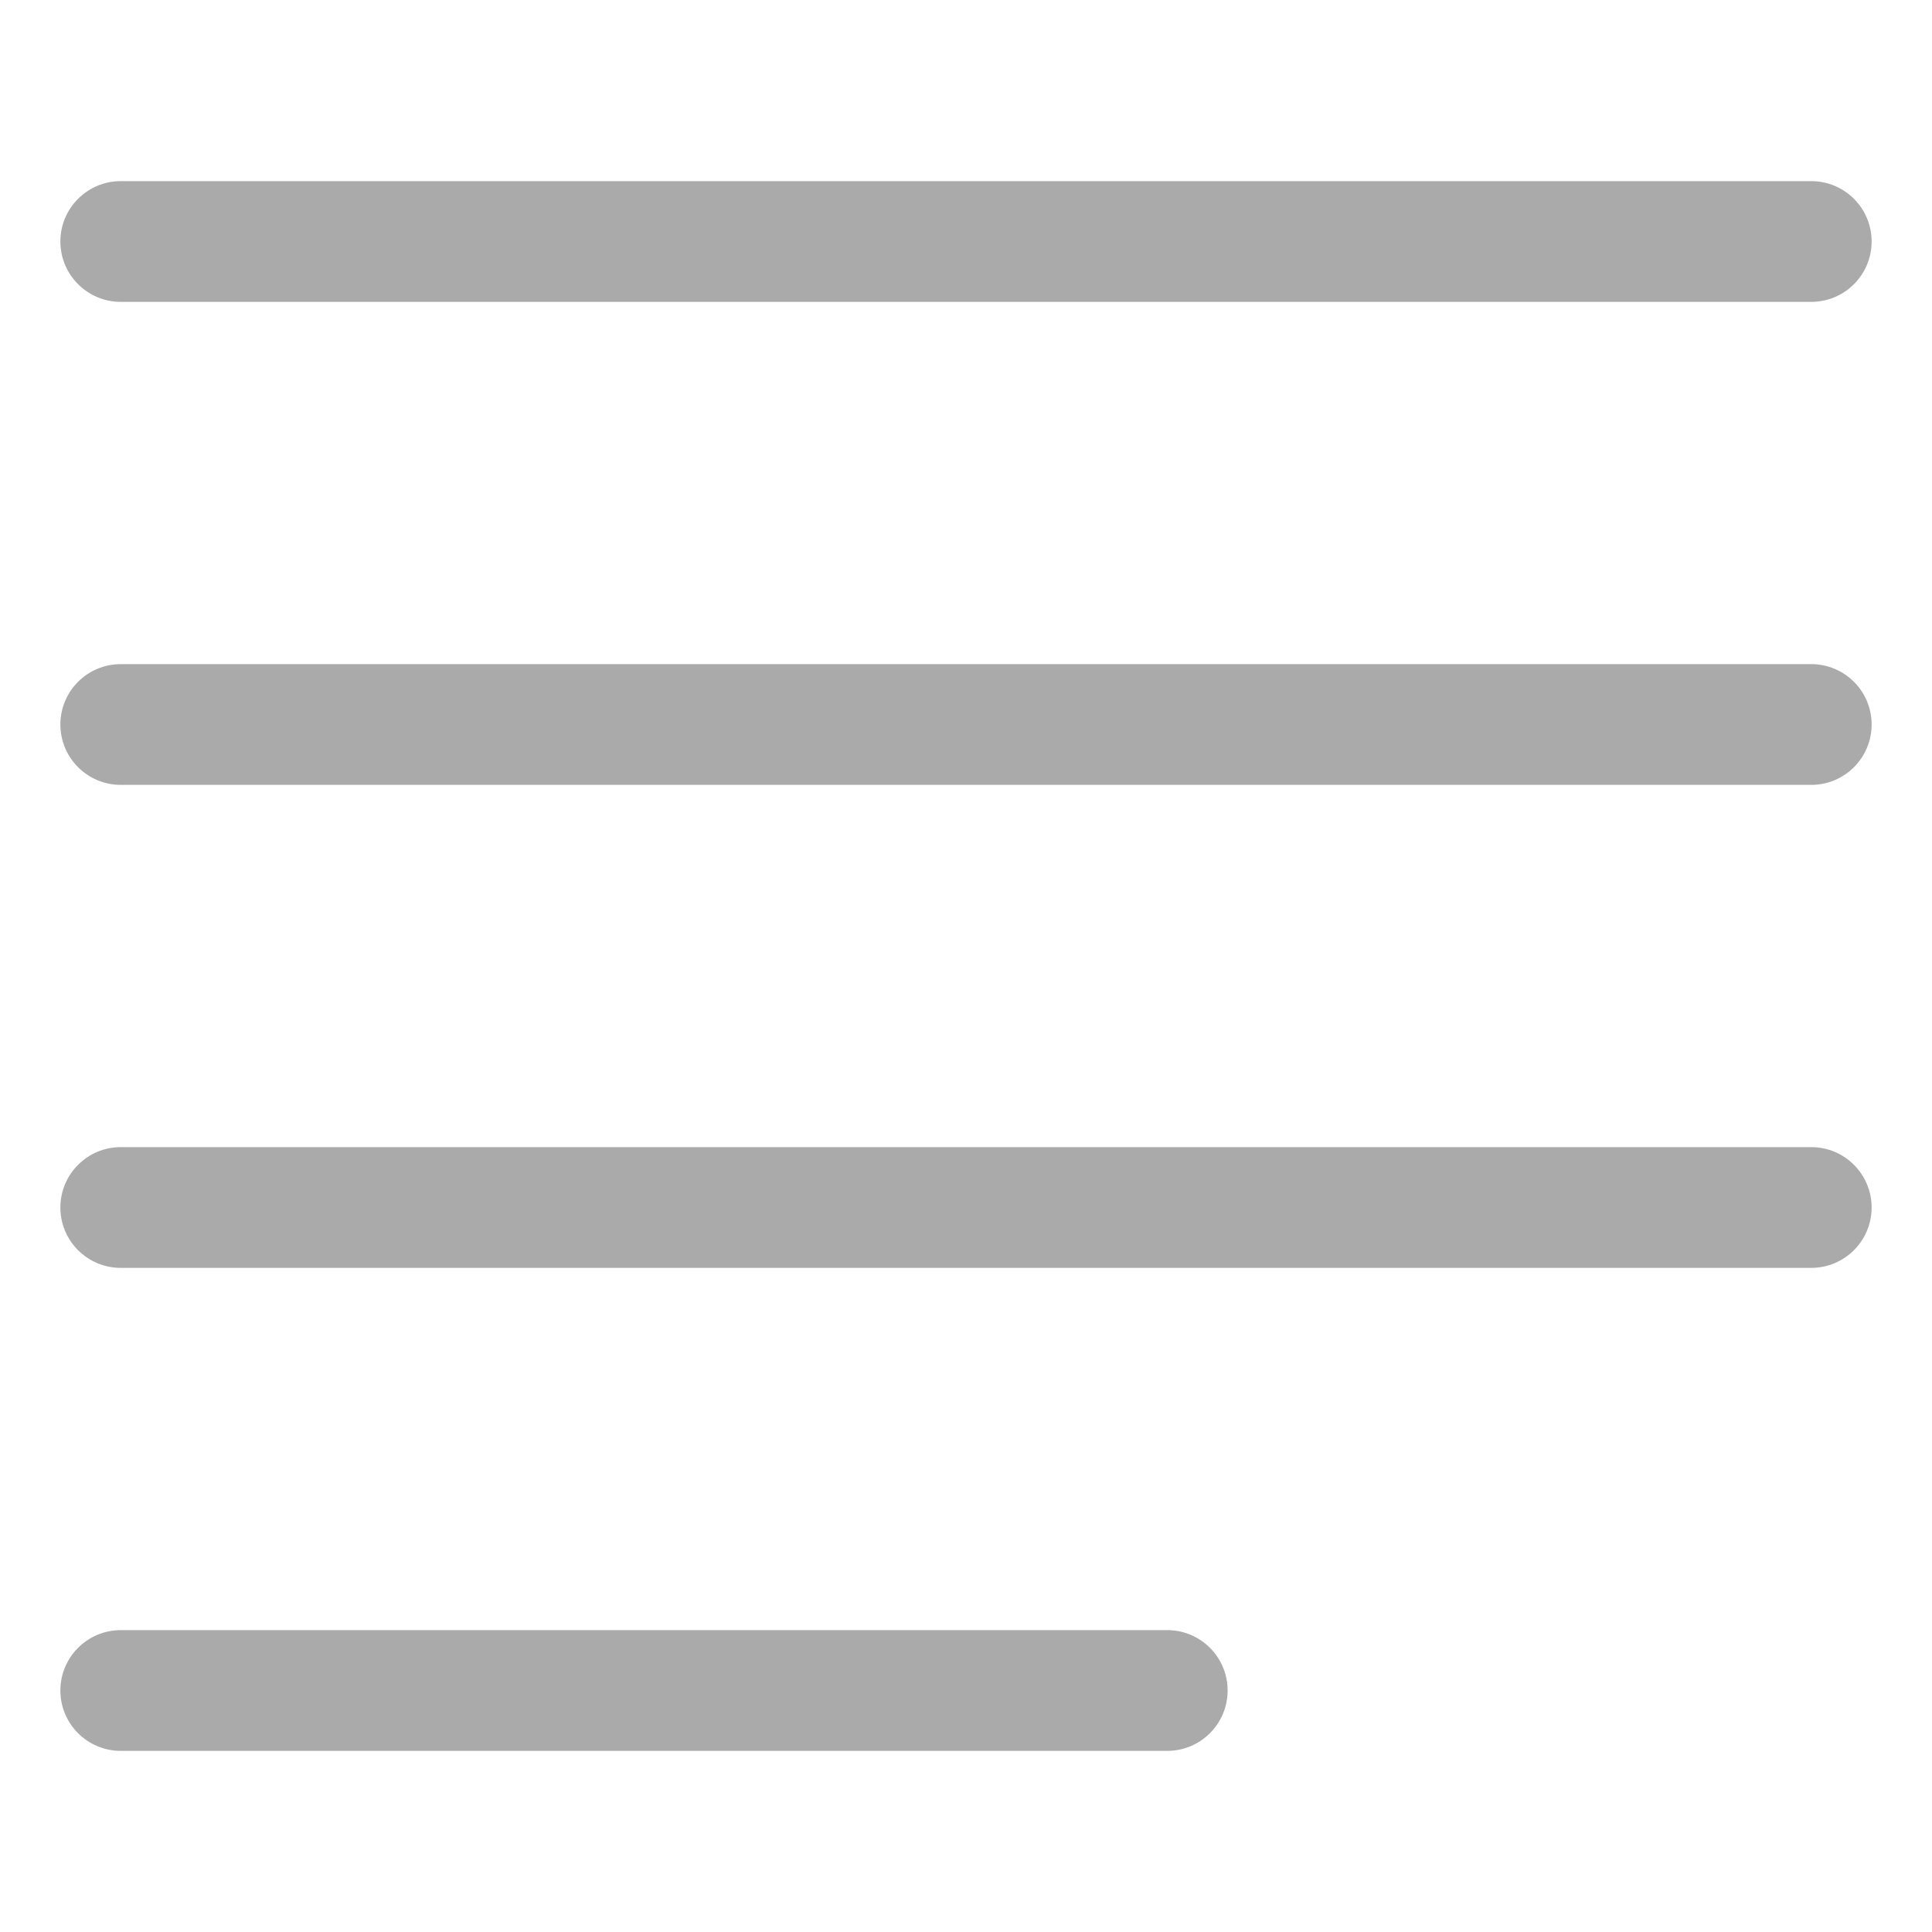
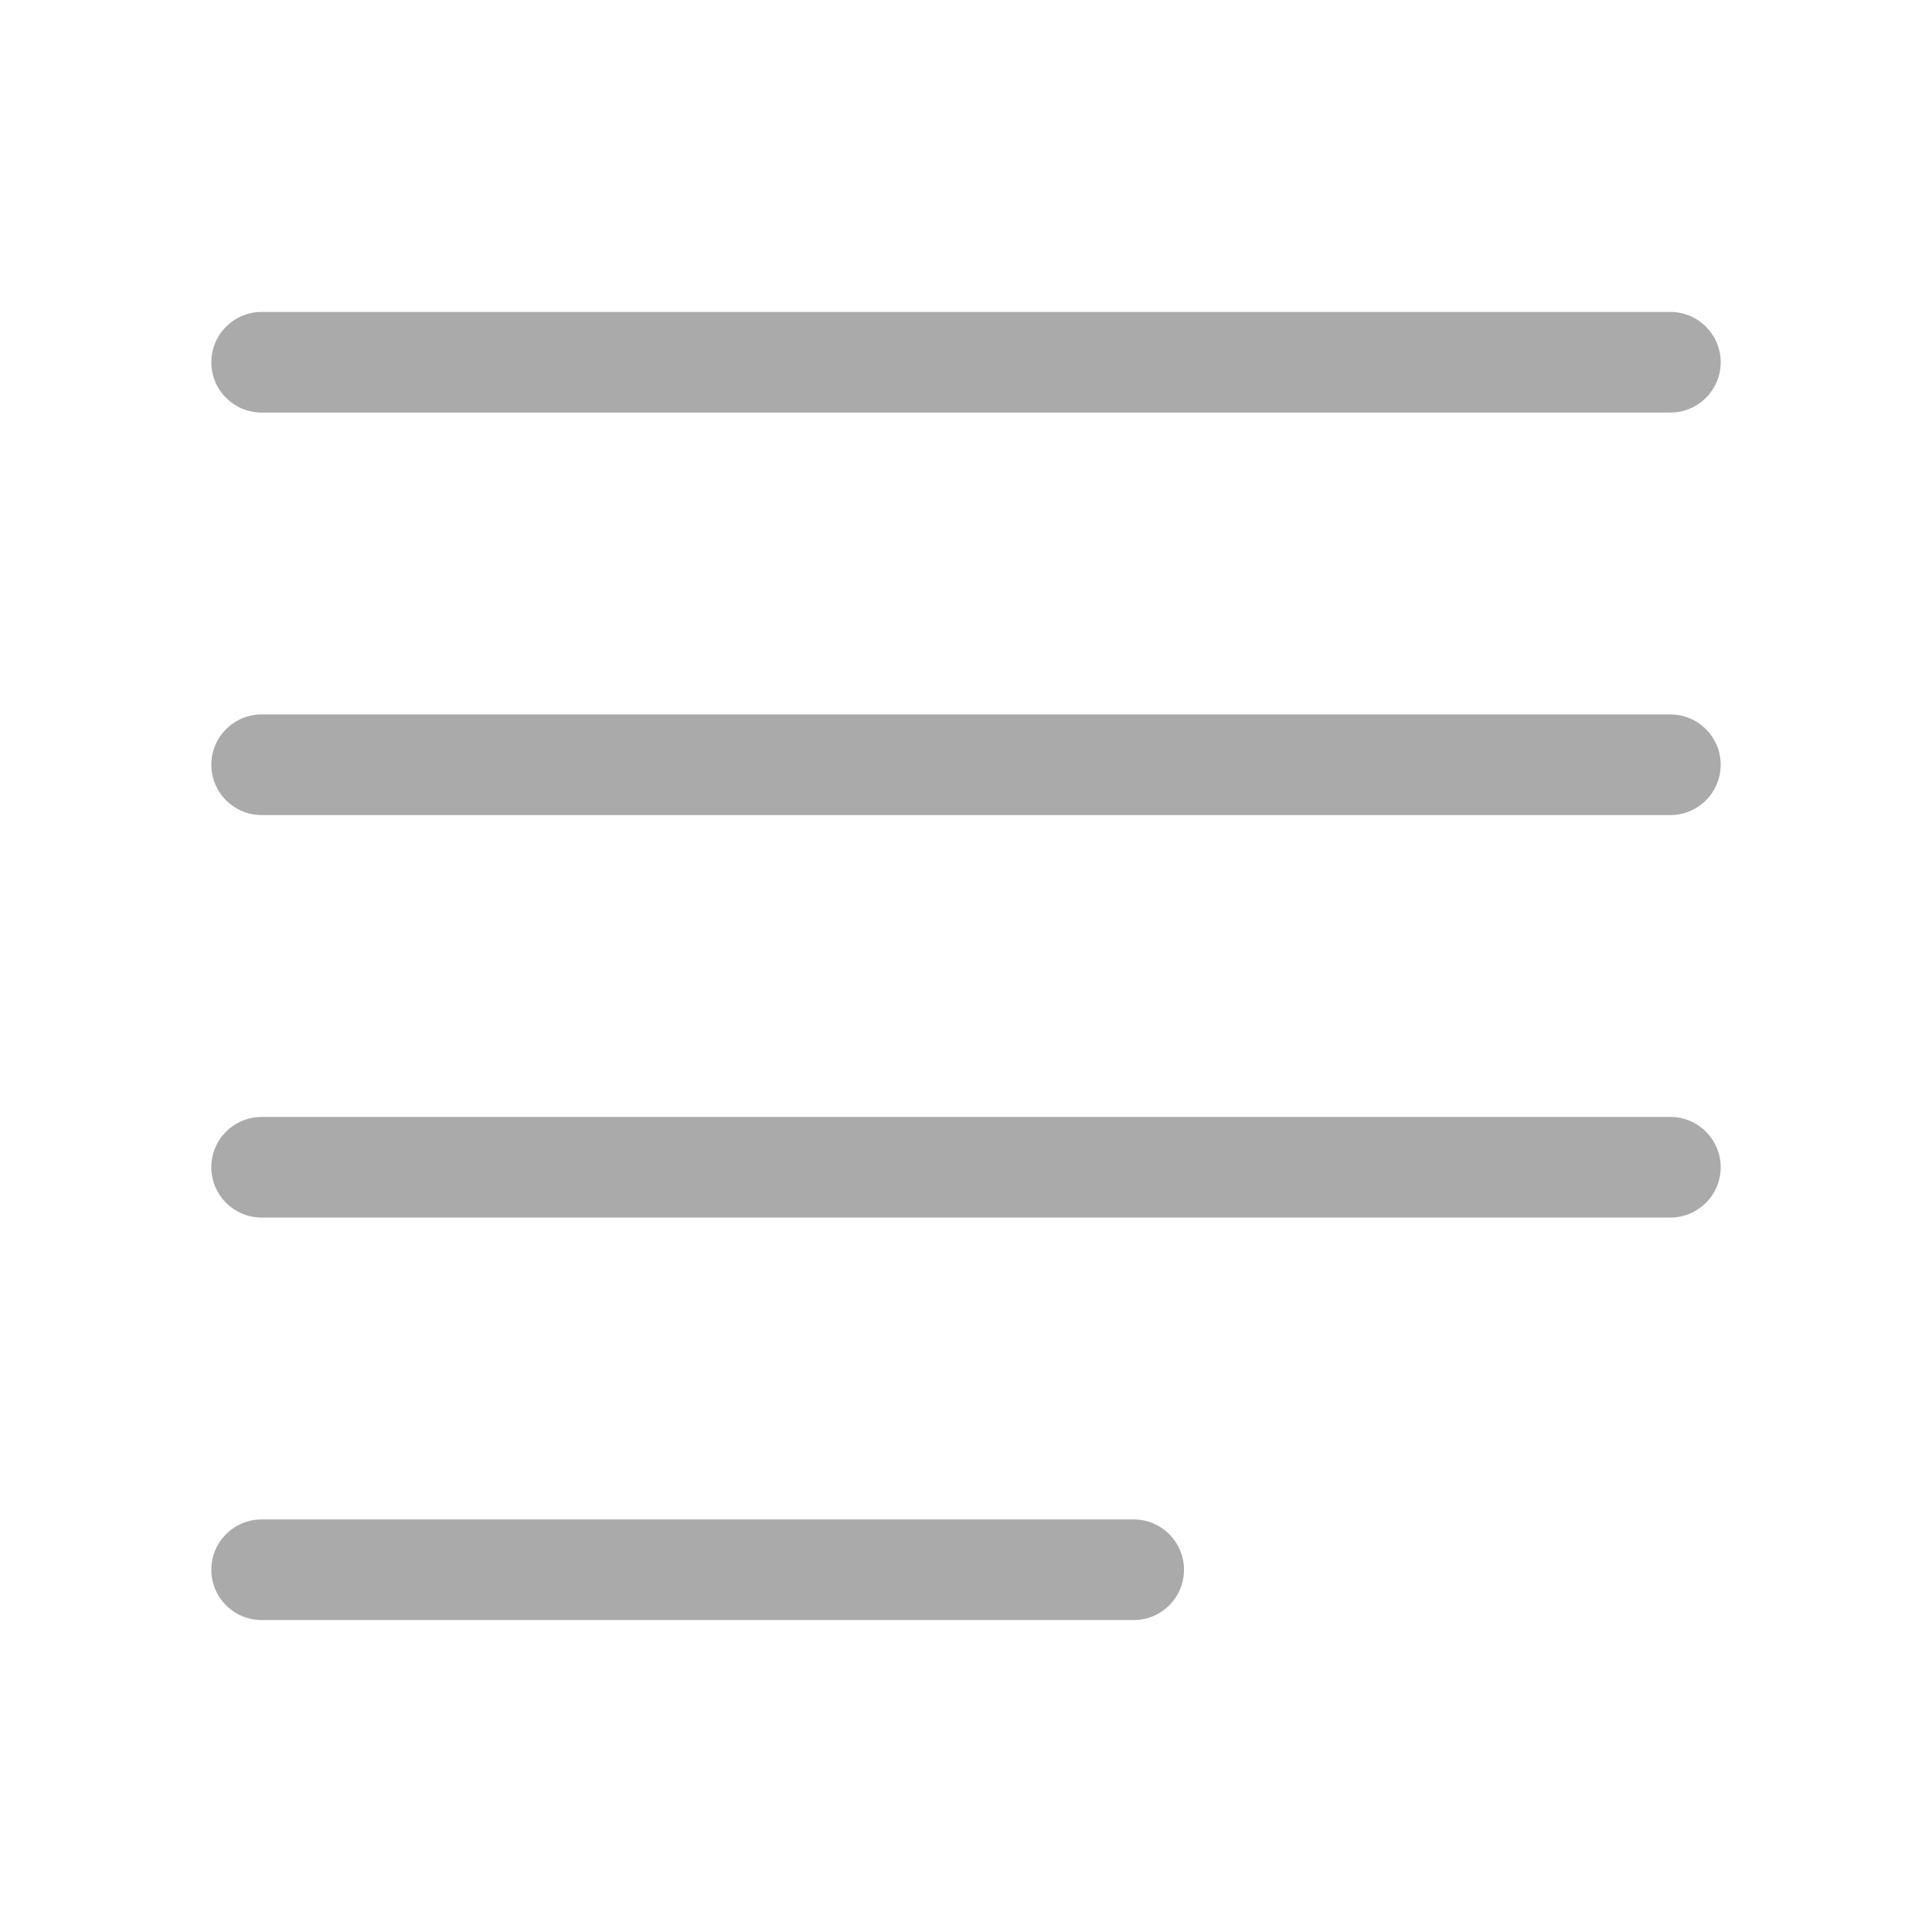
<svg xmlns="http://www.w3.org/2000/svg" width="24" height="24" viewBox="0 0 24 24" fill="none">
-   <path d="M0.75 3C0.75 2.586 1.086 2.25 1.5 2.25H22.5C22.914 2.25 23.25 2.586 23.25 3C23.25 3.414 22.914 3.75 22.5 3.75H1.5C1.086 3.75 0.75 3.414 0.75 3Z" fill="#AAAAAA" />
-   <path d="M0.75 9C0.75 8.586 1.086 8.25 1.5 8.25H22.5C22.914 8.25 23.25 8.586 23.25 9C23.25 9.414 22.914 9.75 22.5 9.75H1.5C1.086 9.75 0.75 9.414 0.75 9Z" fill="#AAAAAA" />
-   <path d="M0.75 15C0.75 14.586 1.086 14.25 1.5 14.25H22.5C22.914 14.25 23.25 14.586 23.25 15C23.25 15.414 22.914 15.75 22.5 15.75H1.5C1.086 15.75 0.75 15.414 0.75 15Z" fill="#AAAAAA" />
-   <path d="M0.75 21C0.75 20.586 1.086 20.25 1.5 20.25H14.5C14.914 20.25 15.25 20.586 15.25 21C15.25 21.414 14.914 21.75 14.5 21.75H1.5C1.086 21.75 0.75 21.414 0.75 21Z" fill="#AAAAAA" />
+   <path d="M2.625 4.5C2.625 4.155 2.905 3.875 3.25 3.875H20.75C21.095 3.875 21.375 4.155 21.375 4.5C21.375 4.845 21.095 5.125 20.75 5.125H3.25C2.905 5.125 2.625 4.845 2.625 4.5Z" fill="#AAAAAA" />
+   <path d="M2.625 9.5C2.625 9.155 2.905 8.875 3.25 8.875H20.75C21.095 8.875 21.375 9.155 21.375 9.5C21.375 9.845 21.095 10.125 20.75 10.125H3.25C2.905 10.125 2.625 9.845 2.625 9.5Z" fill="#AAAAAA" />
+   <path d="M2.625 14.5C2.625 14.155 2.905 13.875 3.25 13.875H20.75C21.095 13.875 21.375 14.155 21.375 14.5C21.375 14.845 21.095 15.125 20.75 15.125H3.25C2.905 15.125 2.625 14.845 2.625 14.5Z" fill="#AAAAAA" />
+   <path d="M2.625 19.5C2.625 19.155 2.905 18.875 3.25 18.875H14.083C14.428 18.875 14.708 19.155 14.708 19.5C14.708 19.845 14.428 20.125 14.083 20.125H3.25C2.905 20.125 2.625 19.845 2.625 19.5Z" fill="#AAAAAA" />
</svg>
